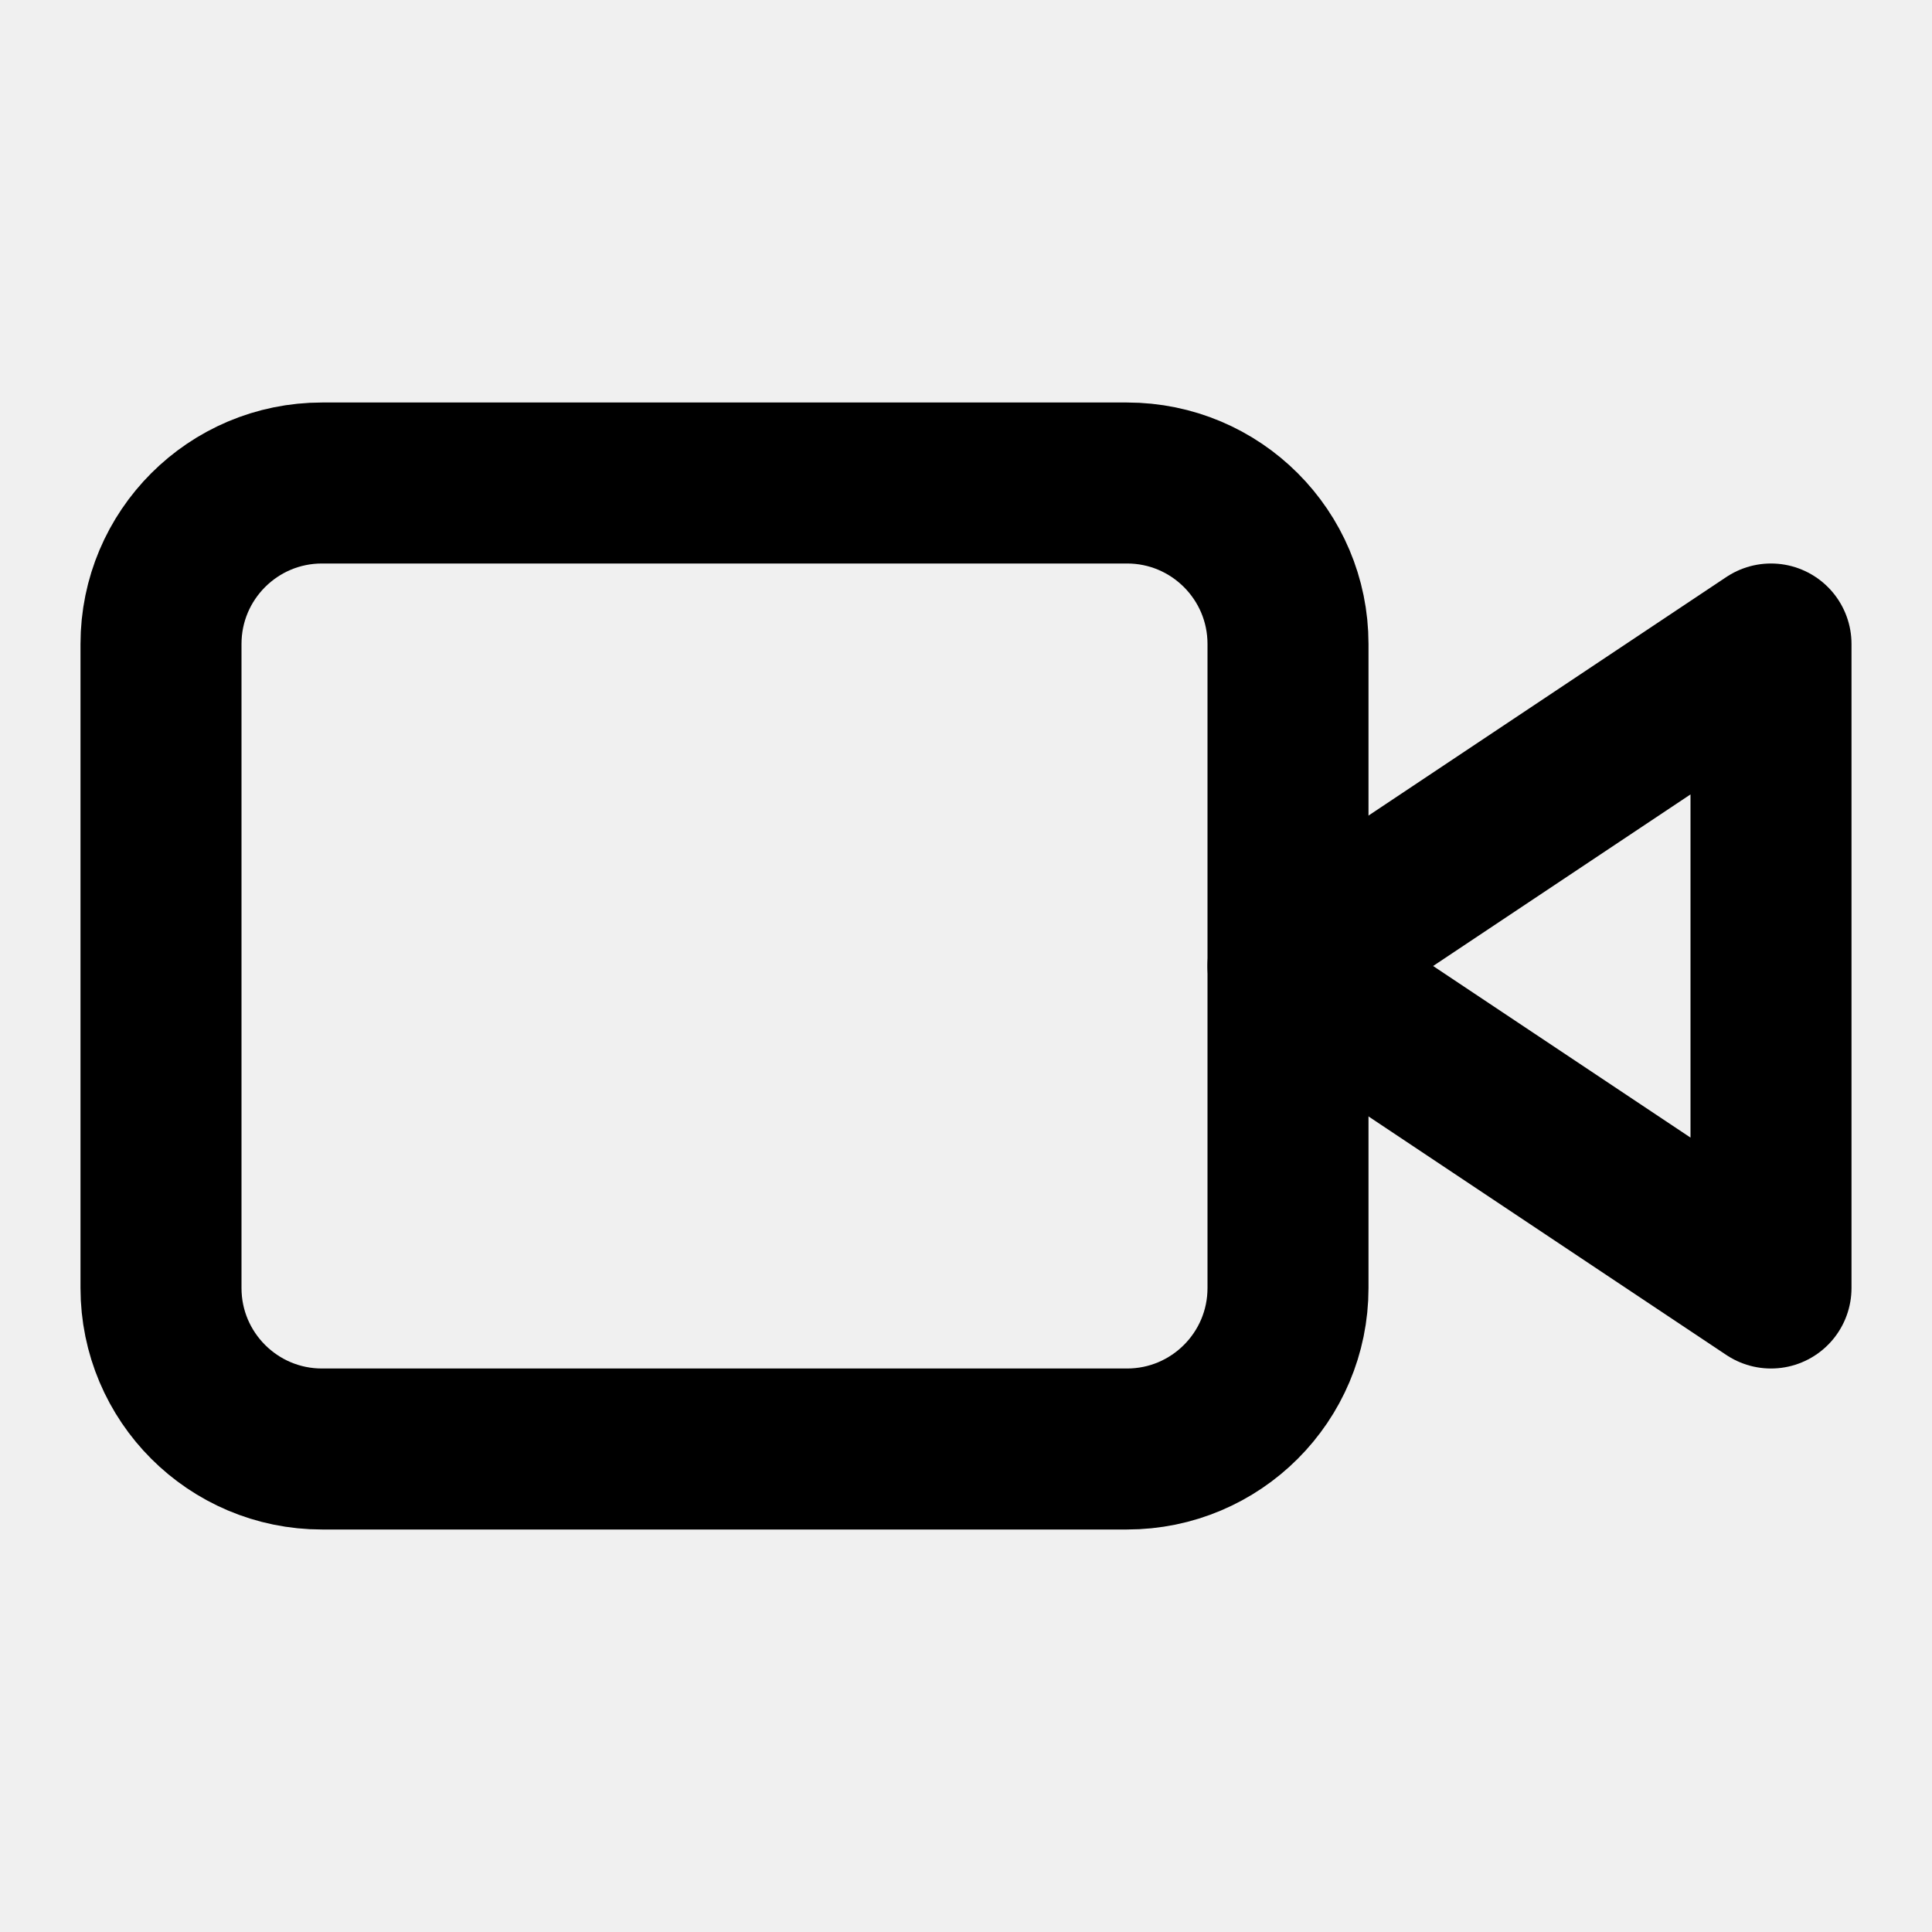
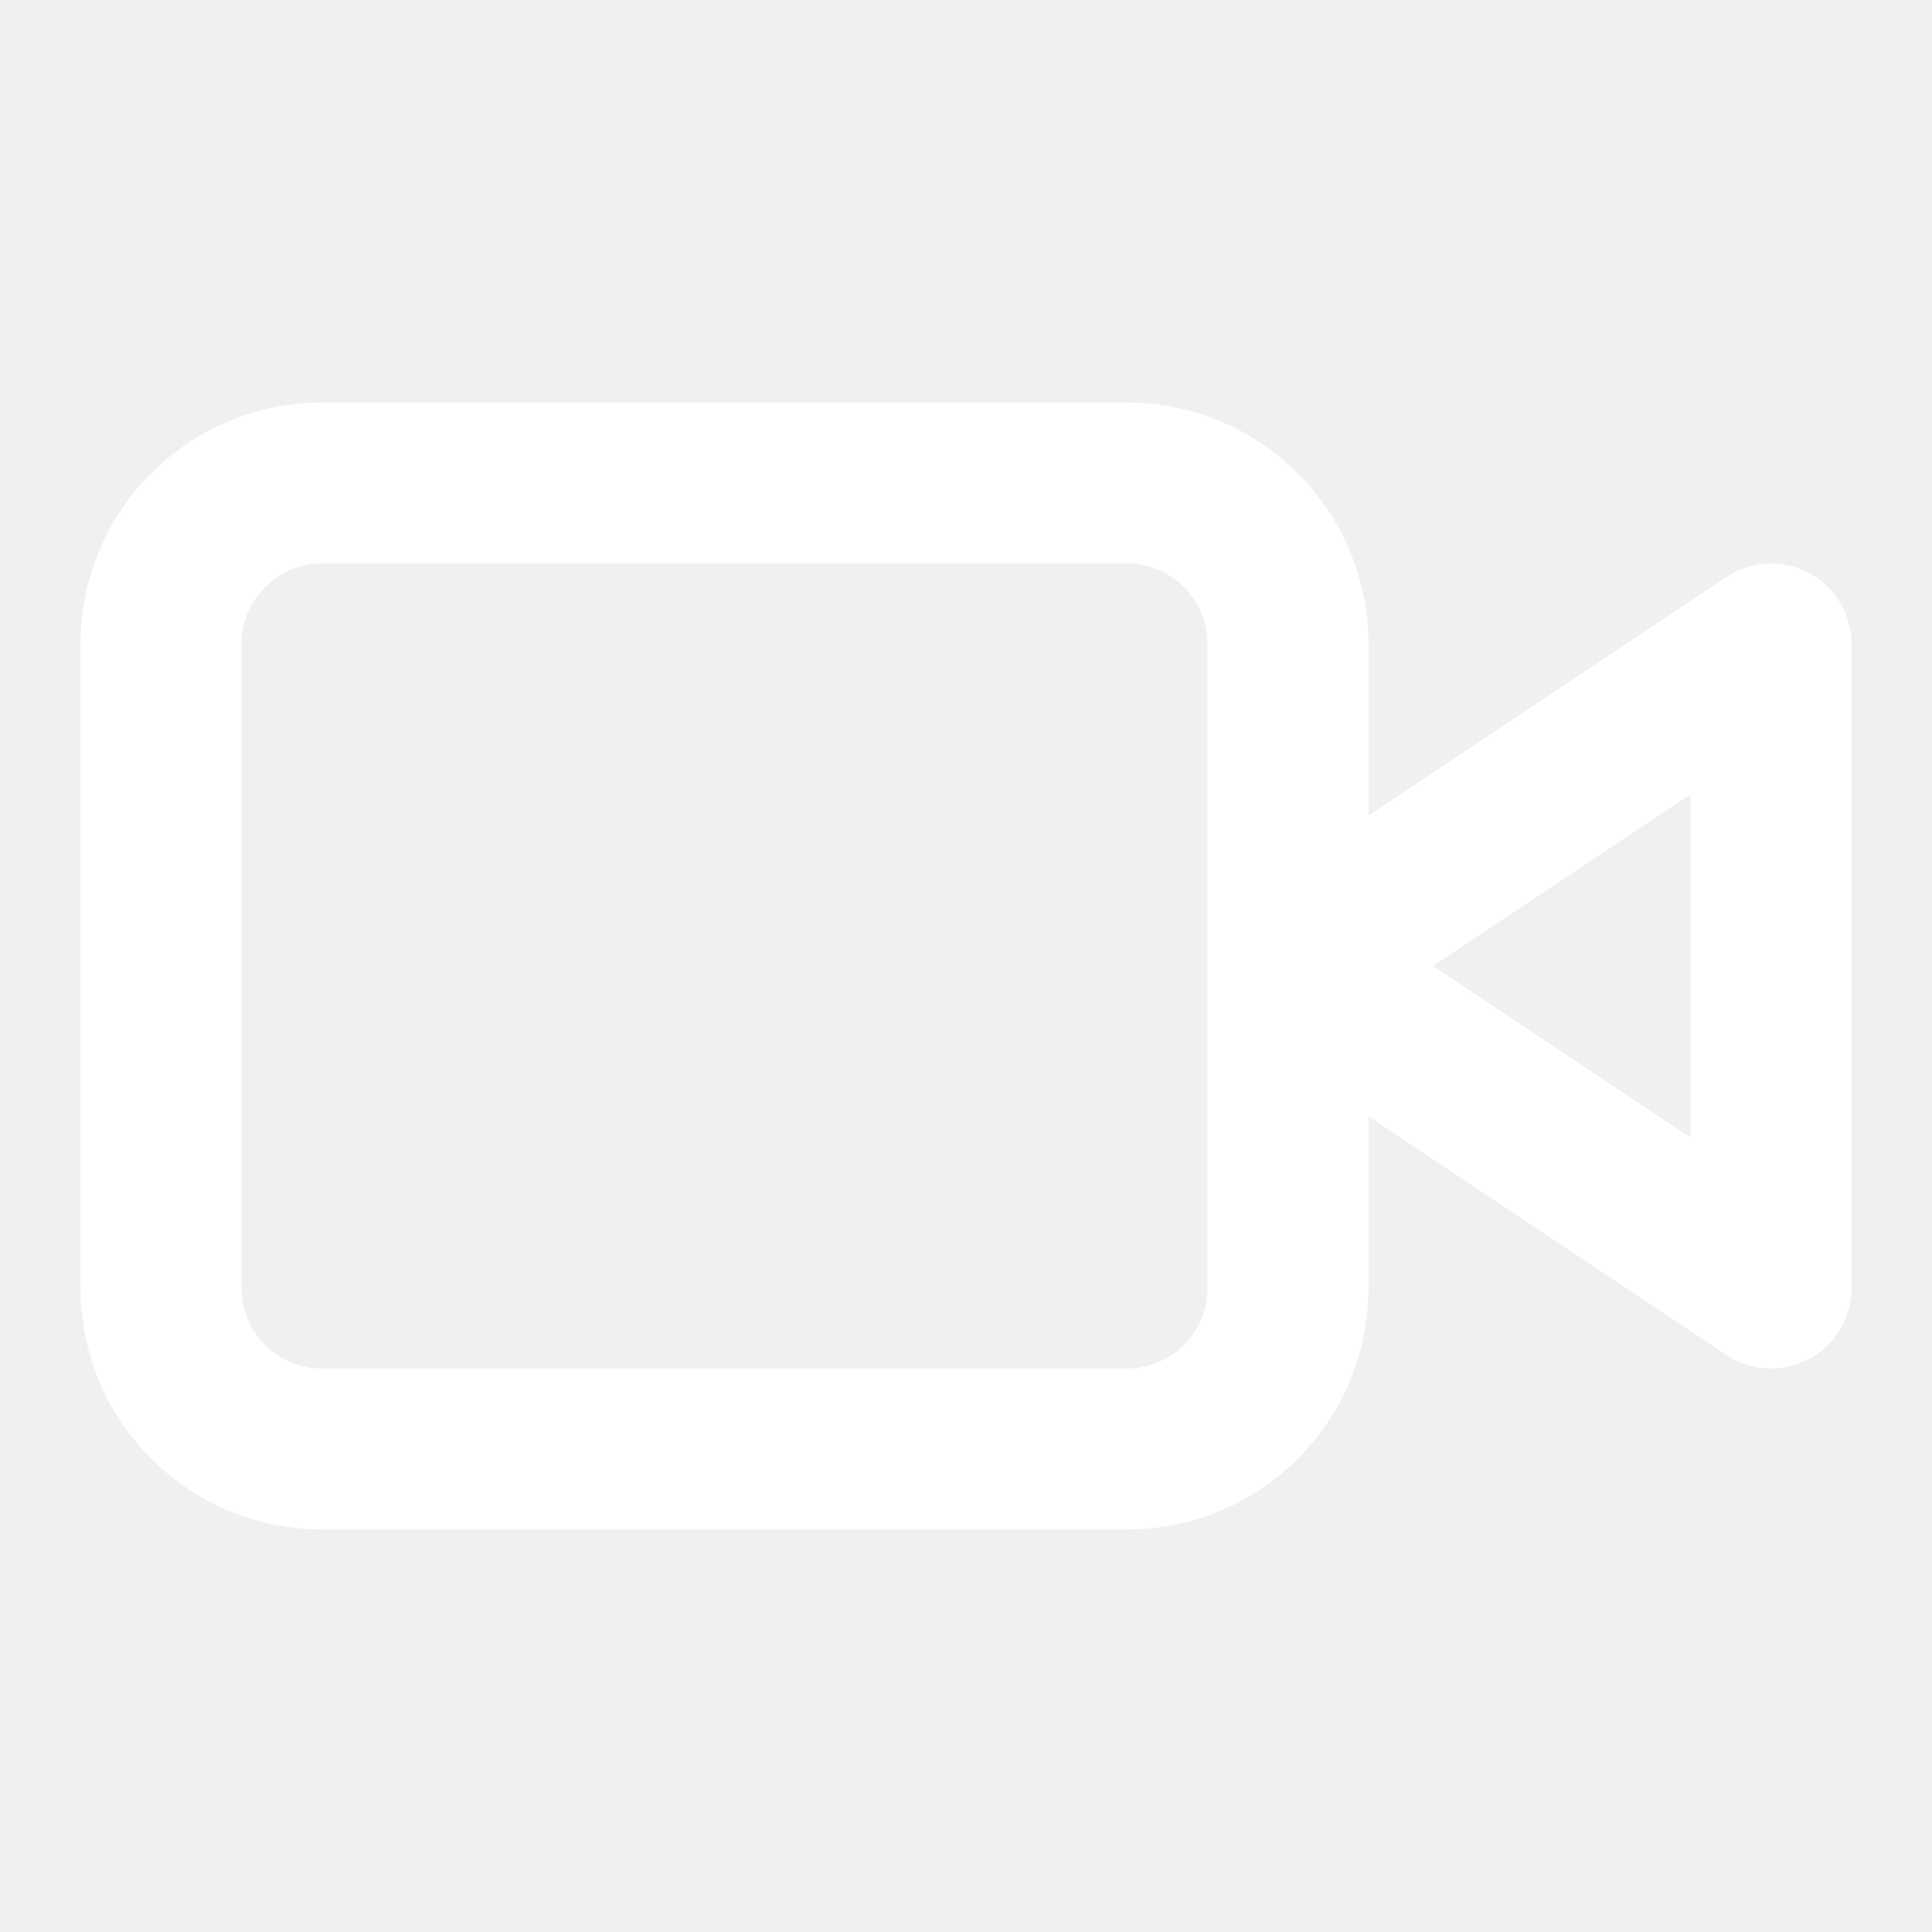
- <svg xmlns="http://www.w3.org/2000/svg" width="24" height="24" viewBox="0 0 24 24" fill="none" stroke="currentColor" stroke-width="2" stroke-linecap="round" stroke-linejoin="round">
+ <svg xmlns="http://www.w3.org/2000/svg" width="24" height="24" viewBox="0 0 24 24" fill="none" stroke="#ffffff" stroke-width="2" stroke-linecap="round" stroke-linejoin="round">
  <path d="m22 8-6 4 6 4V8Z" />
  <rect width="14" height="12" x="2" y="6" rx="2" ry="2" />
</svg>
